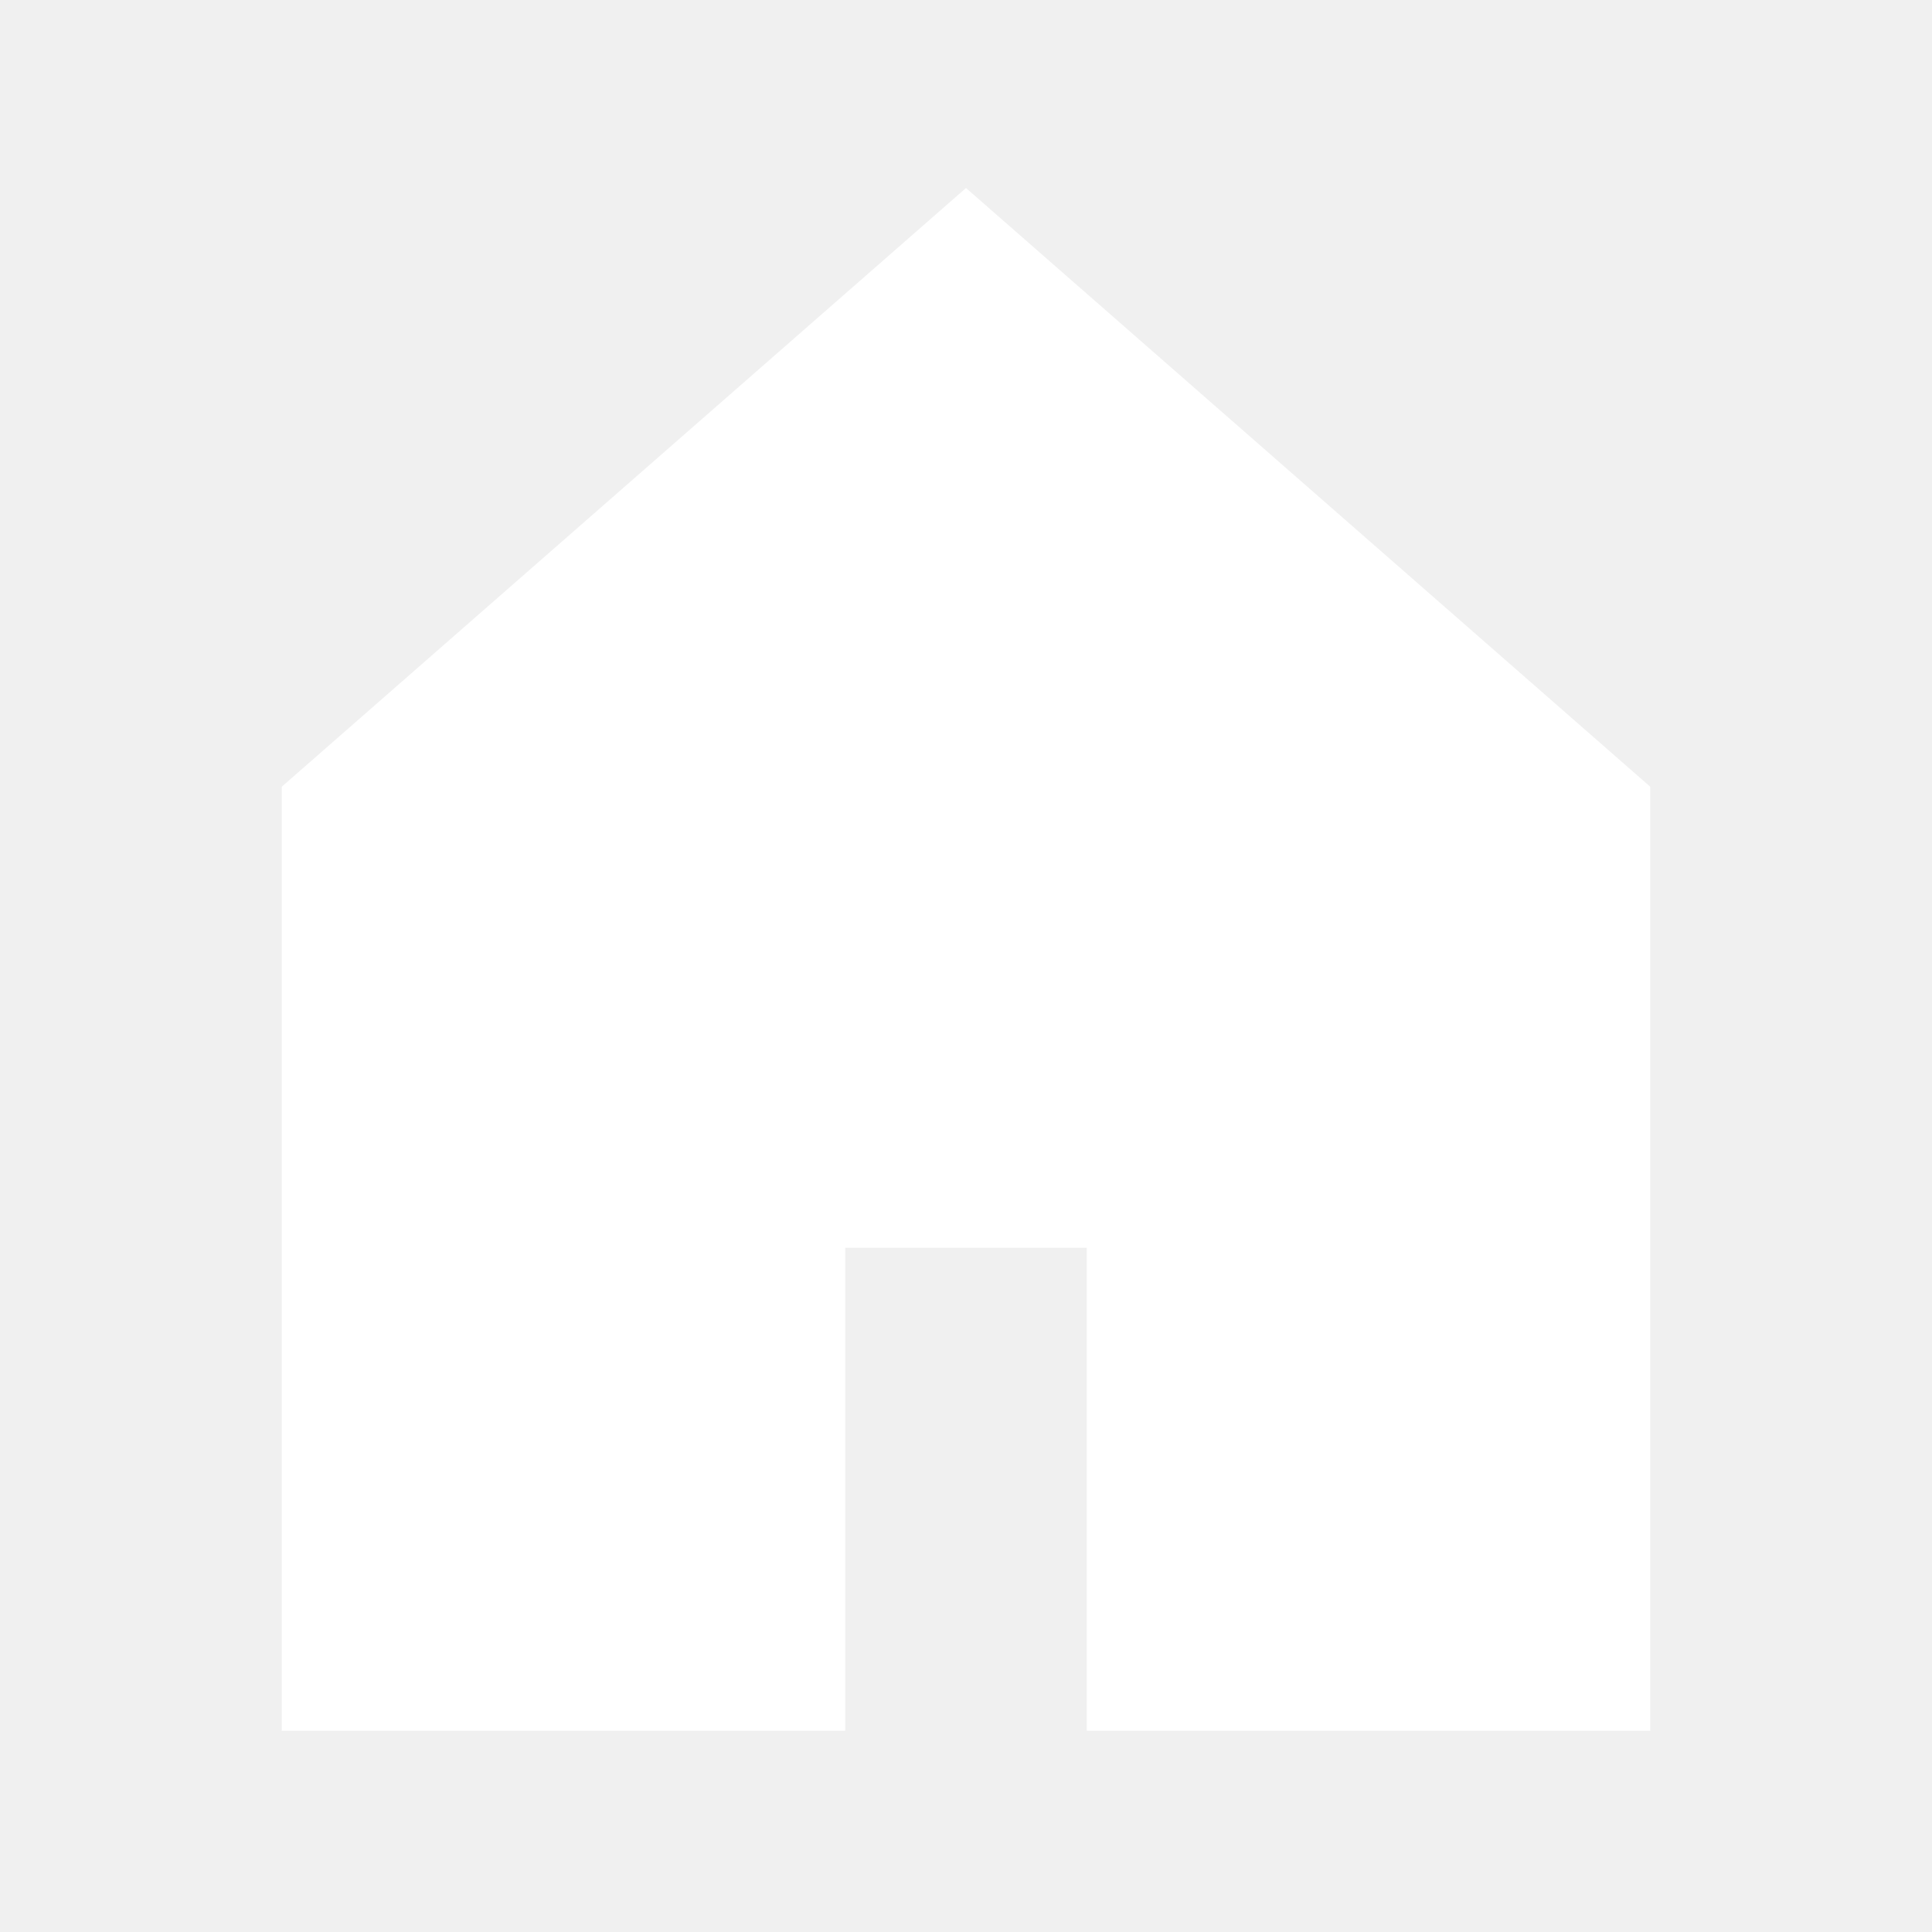
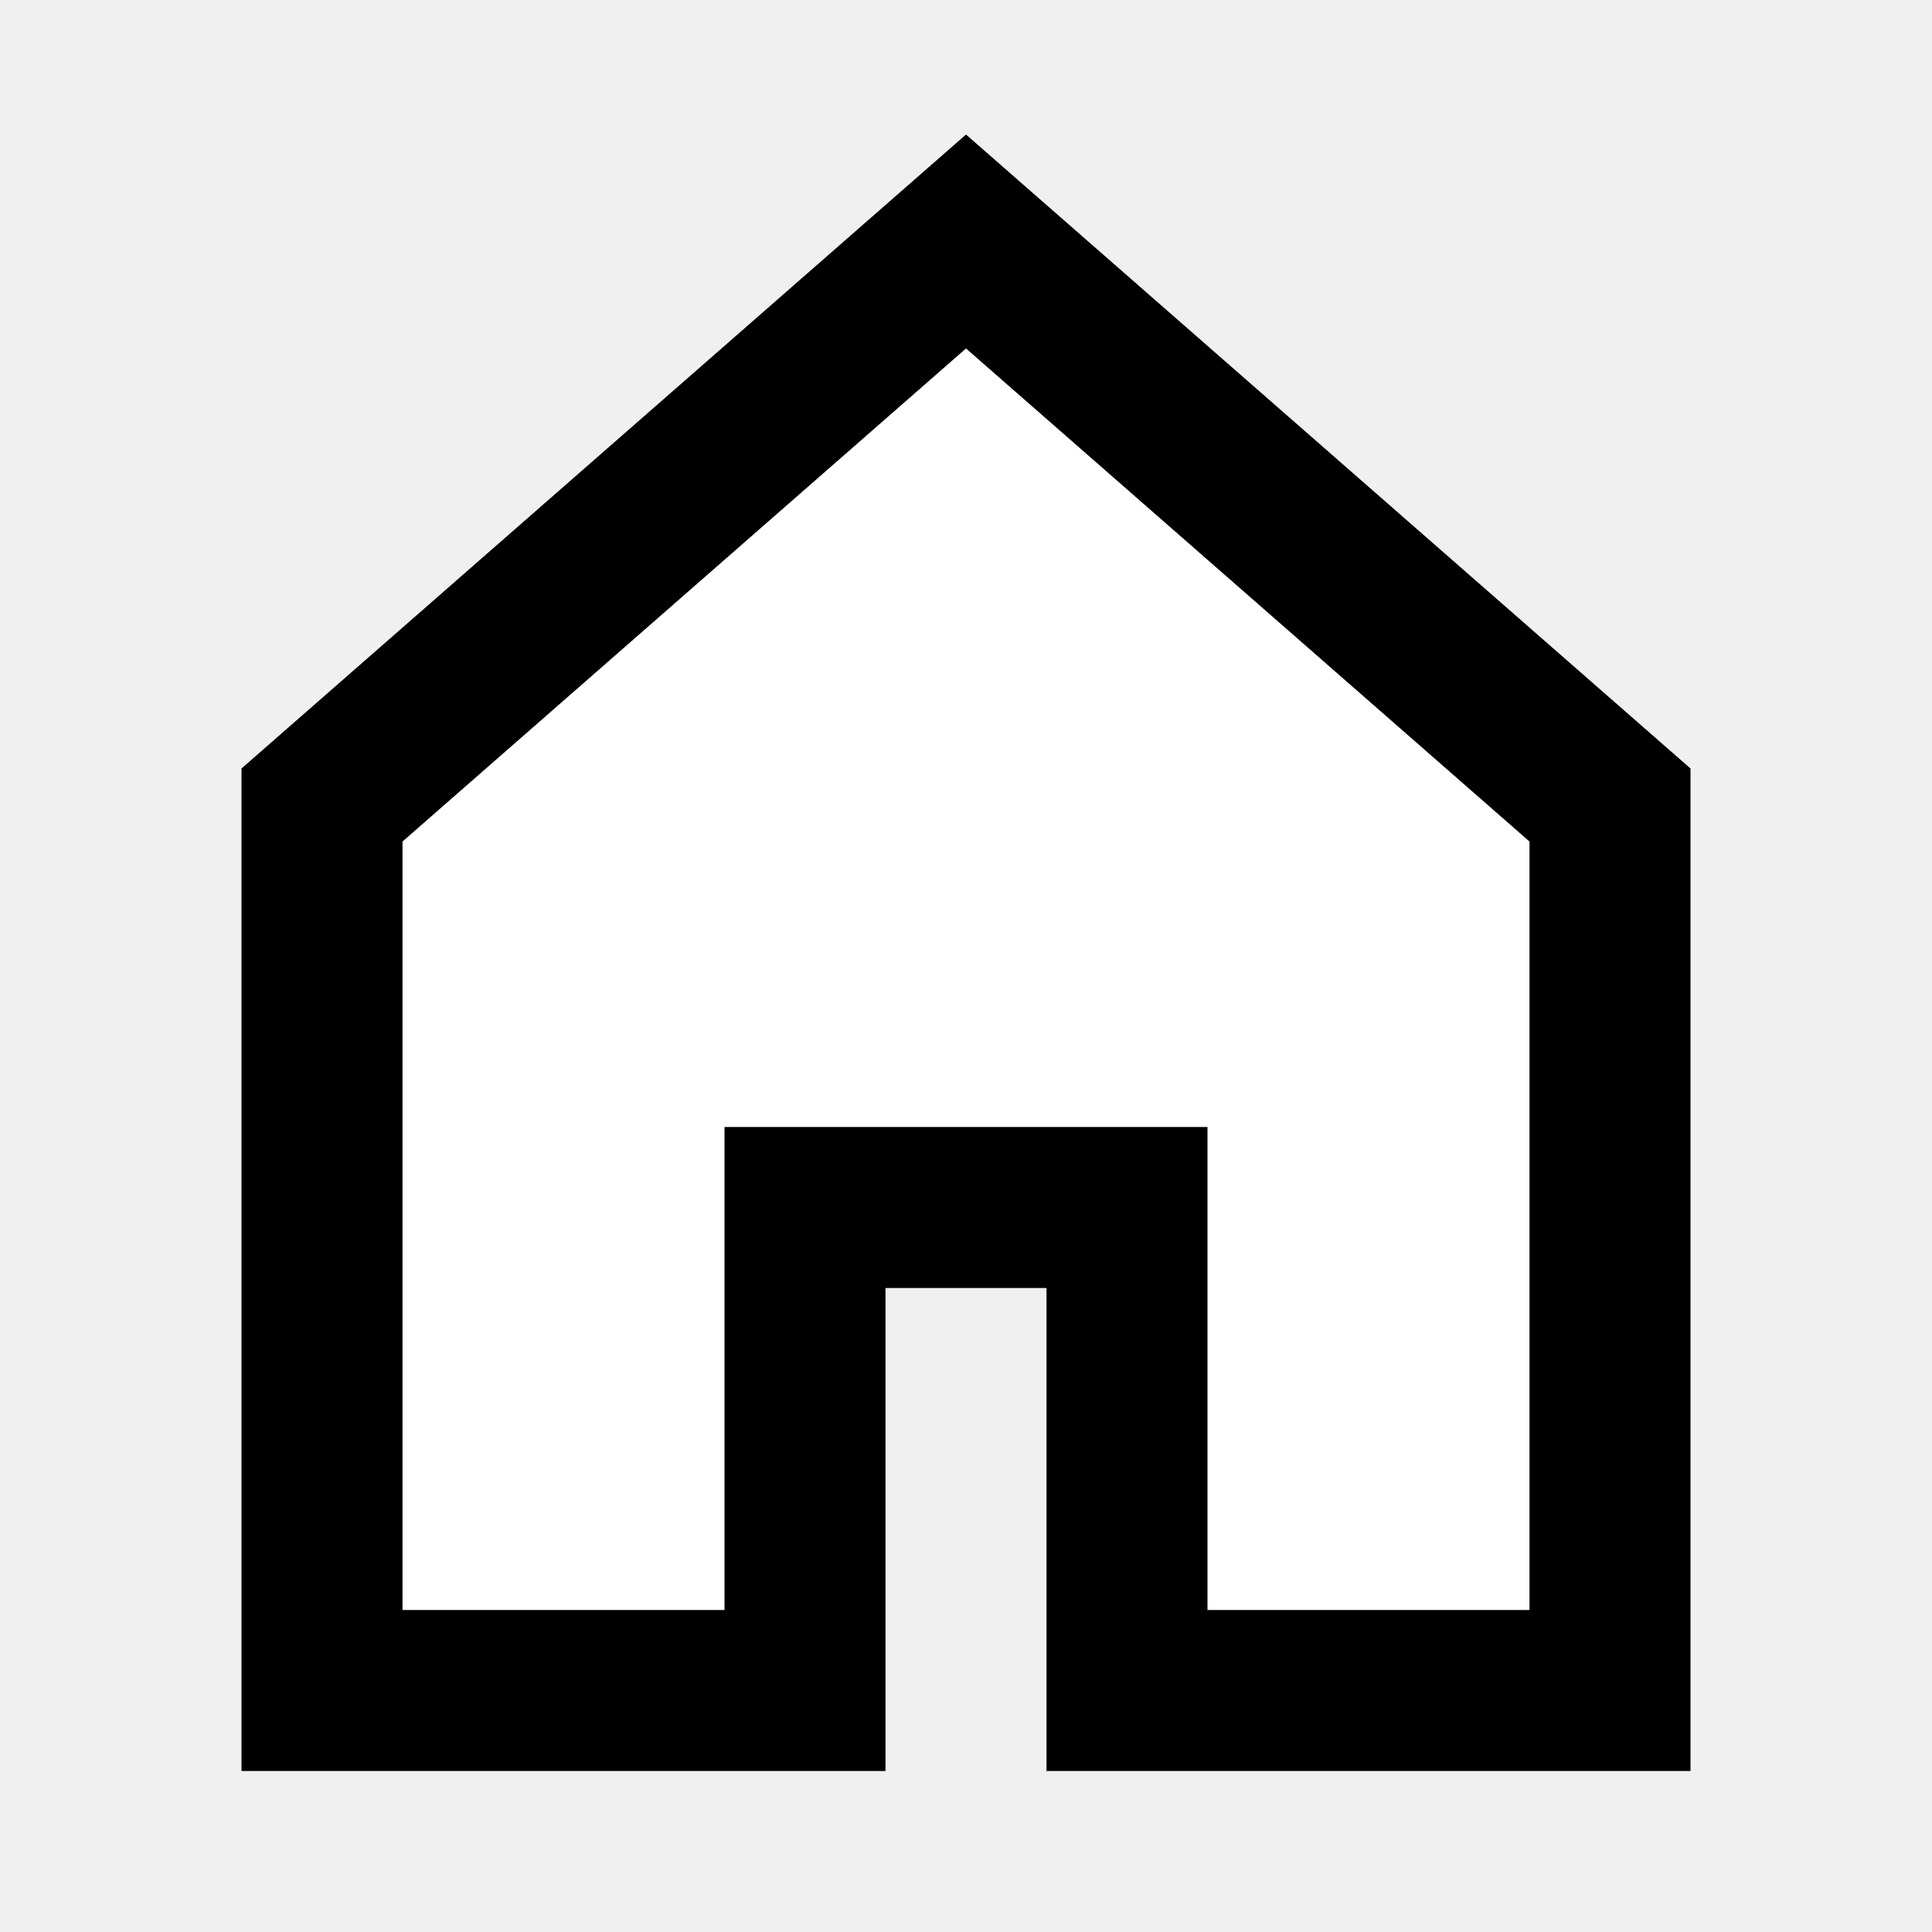
<svg xmlns="http://www.w3.org/2000/svg" viewBox="0 0 24 24" preserveAspectRatio="xMidYMid meet" focusable="false" class="style-scope yt-icon" style="pointer-events: none; display: block; width: 100%; height: 100%;">
  <g class="style-scope yt-icon">
-     <path fill="white" d="M4,10V21h6V15h4v6h6V10L12,3Z" class="style-scope yt-icon" stroke="white" />
+     <path stroke-width="2" fill="white" d="M4,10V21h6V15h4v6h6V10L12,3Z" class="style-scope yt-icon" stroke="black" />
  </g>
</svg>
